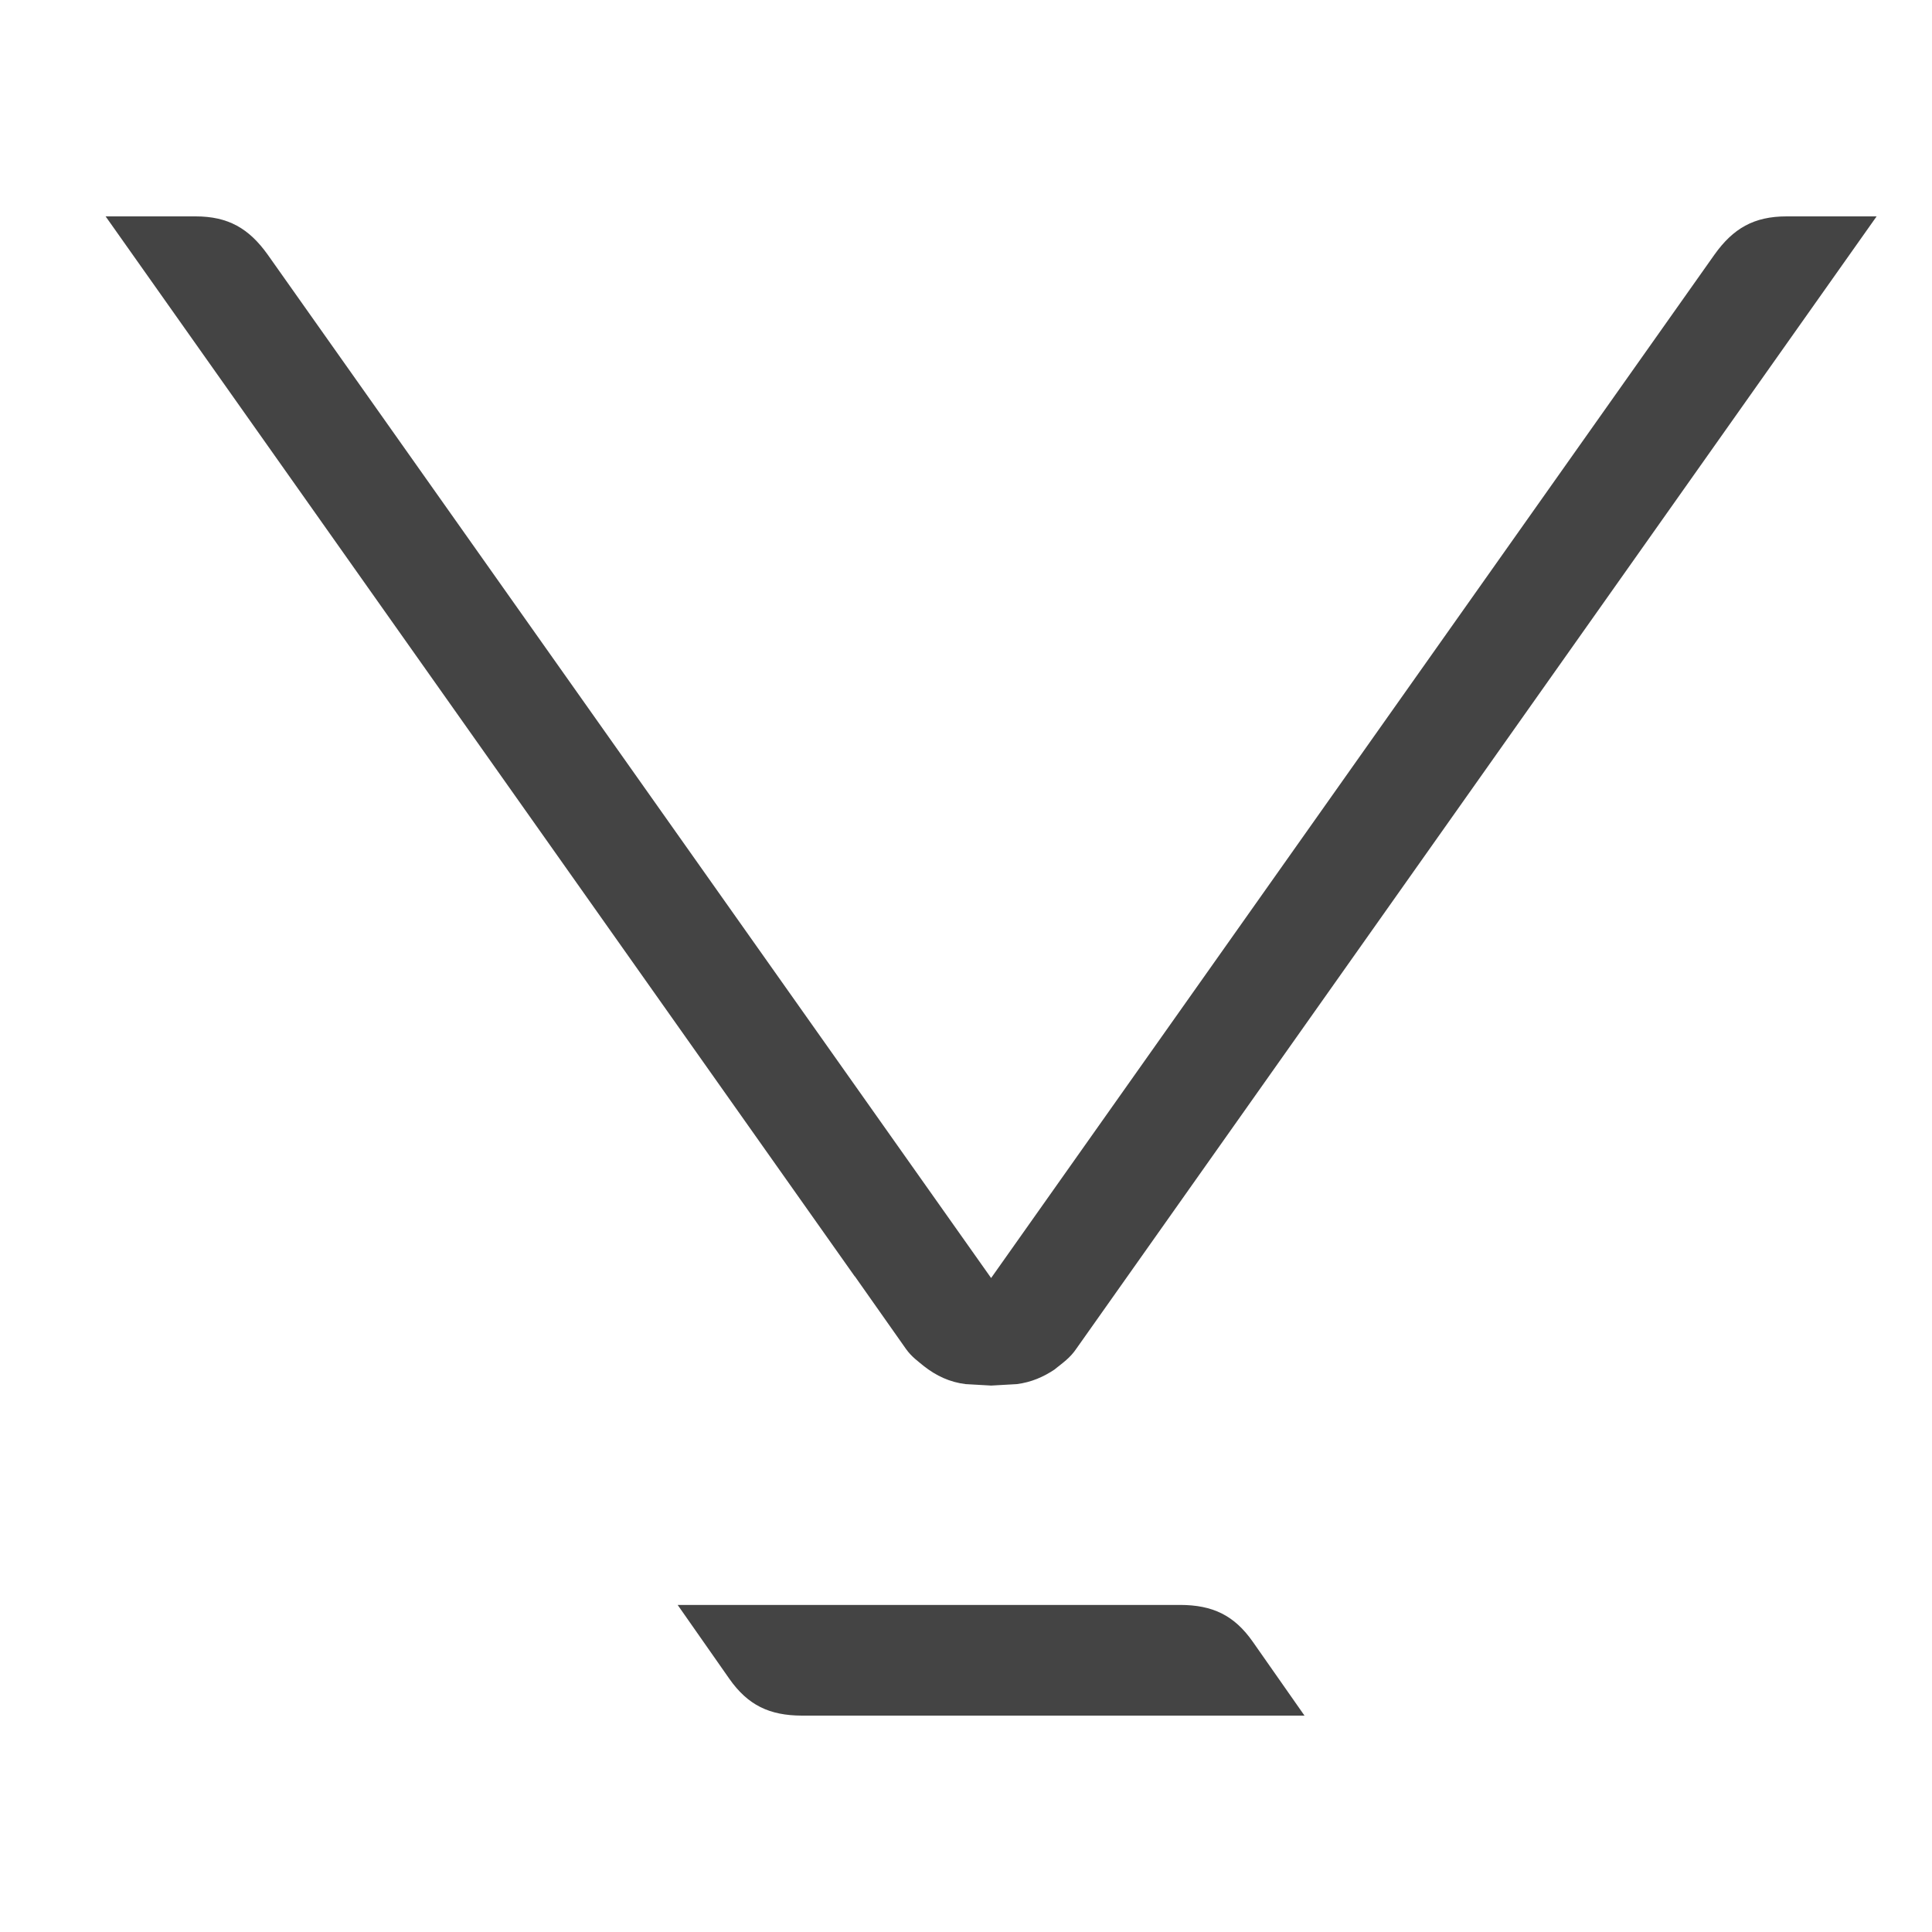
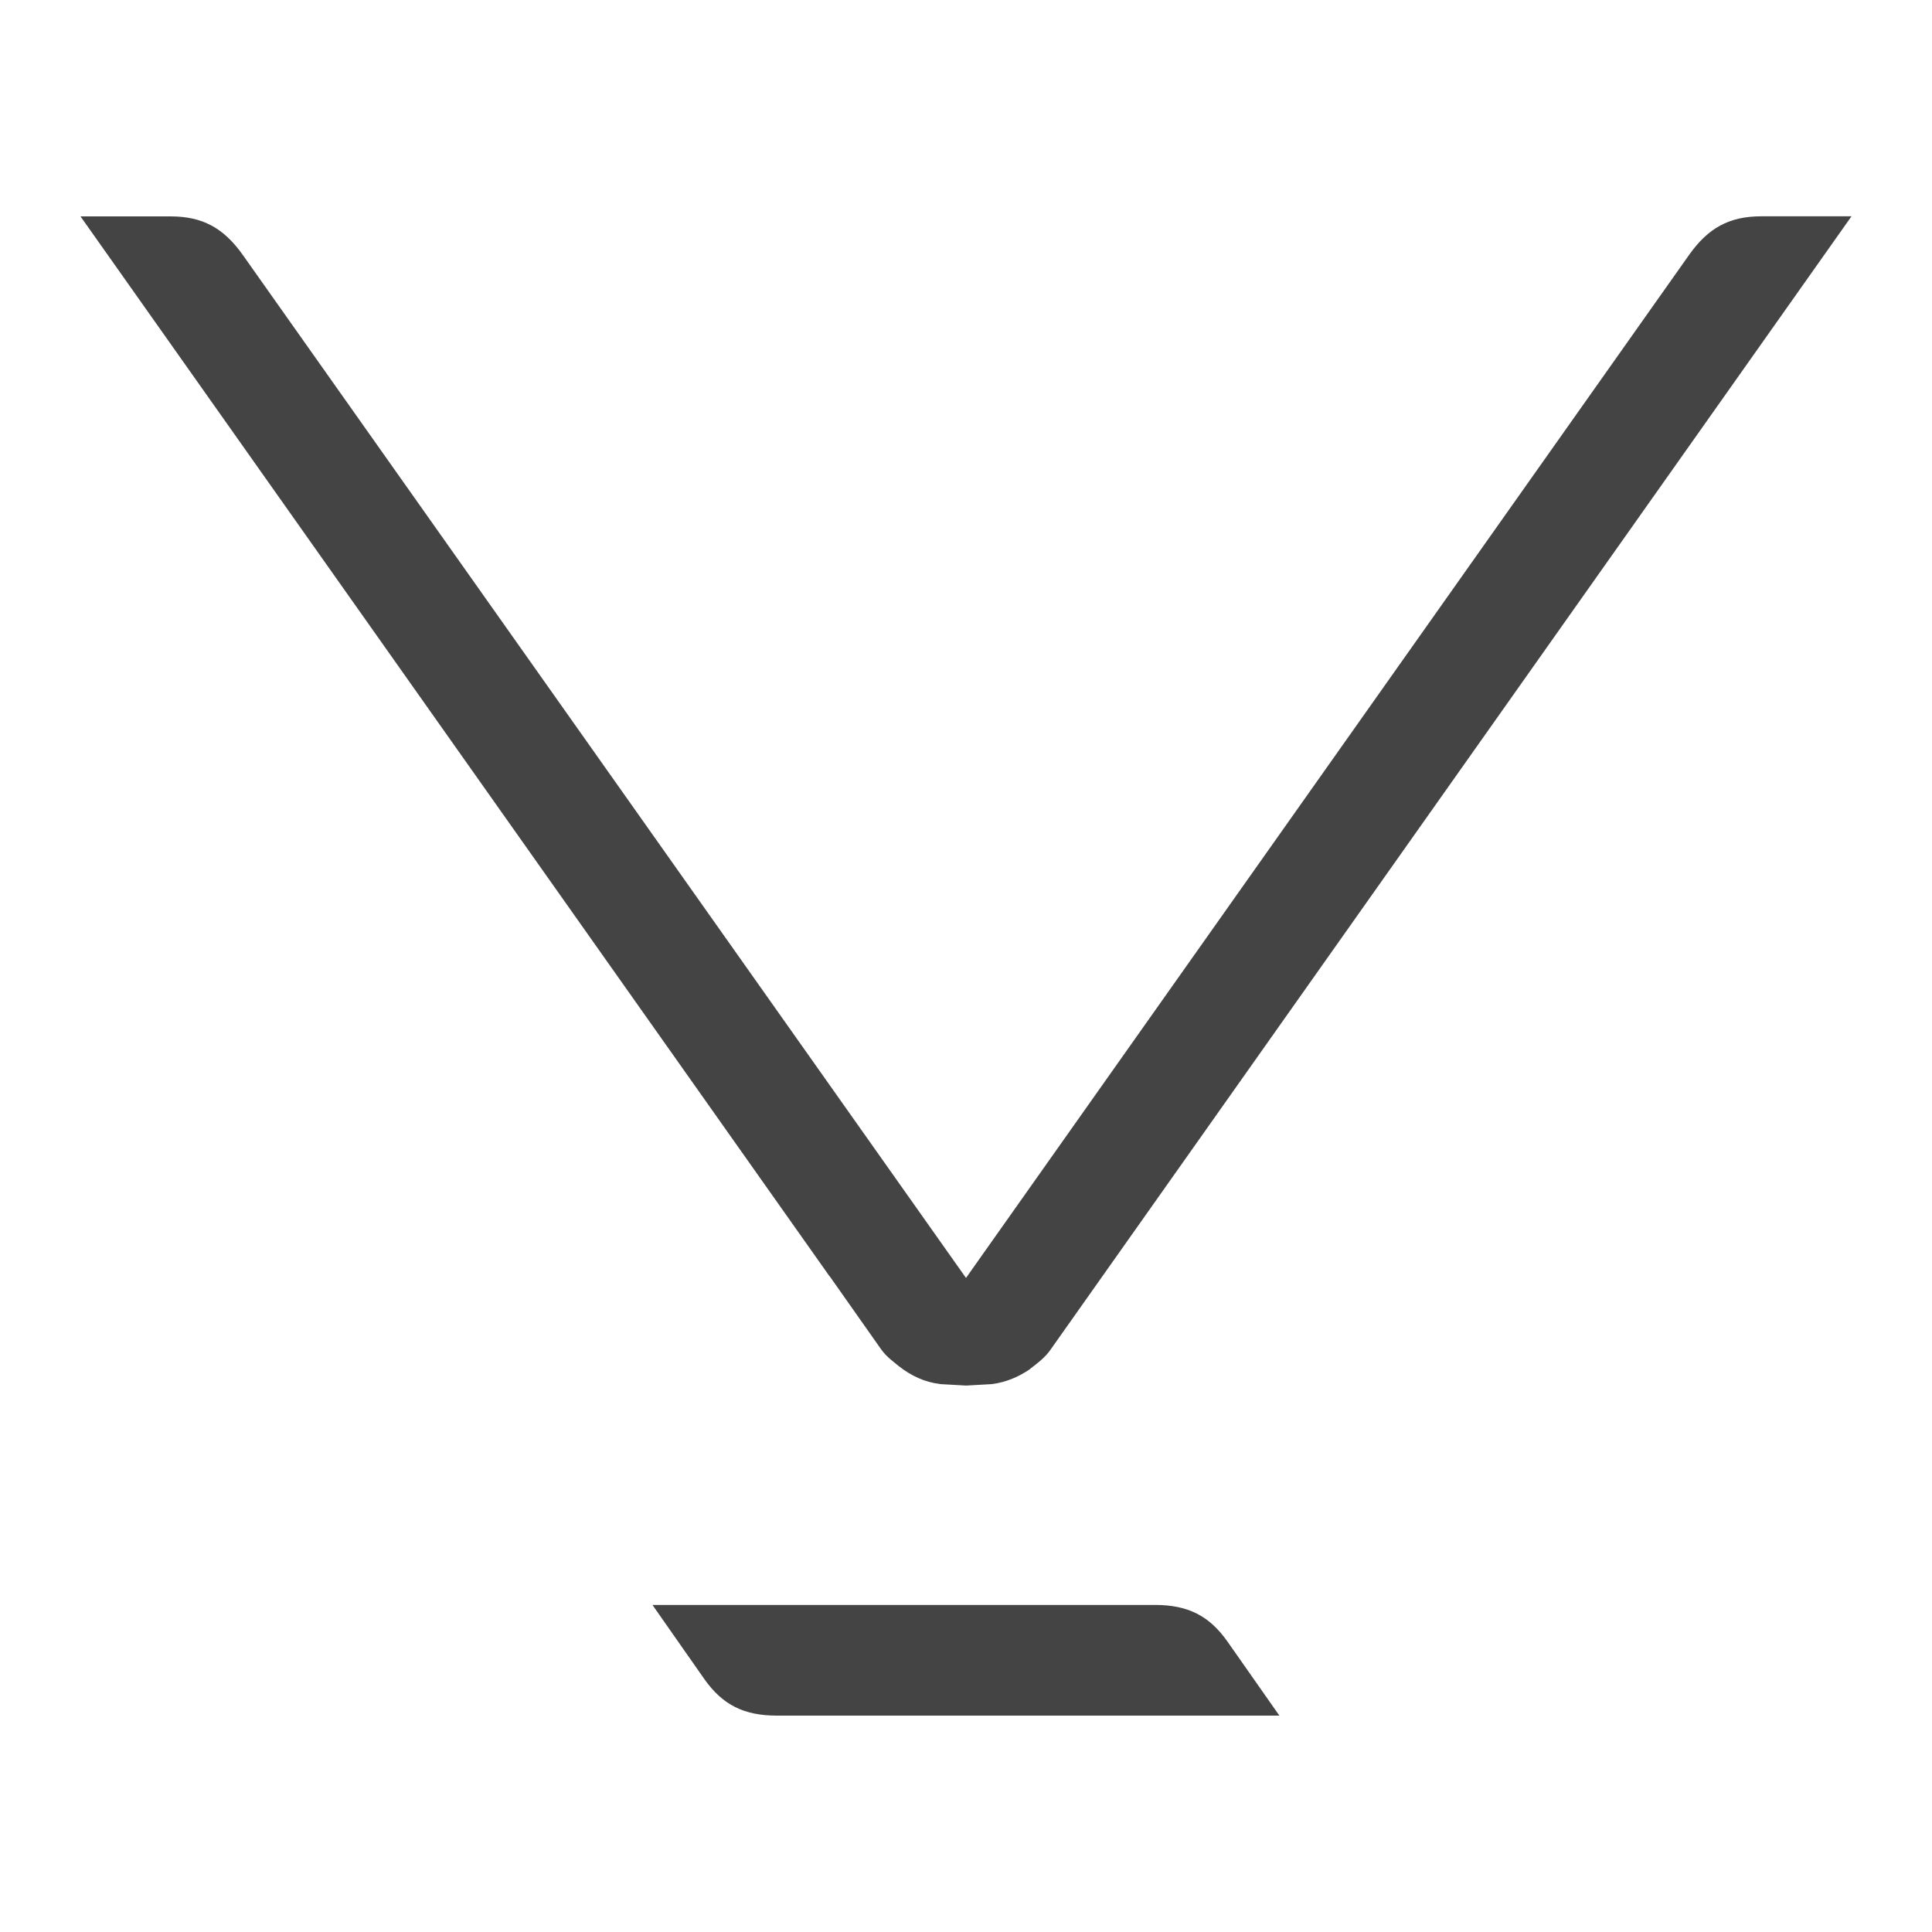
<svg xmlns="http://www.w3.org/2000/svg" version="1.1" width="24" height="24" viewBox="0 0 24 24">
-   <path fill="#444" d="M13.372 16.752c-0.077 0.116-0.175 0.182-0.266 0.255l0.001 0.001c-0.144 0.097-0.296 0.163-0.476 0.186l-0.318 0.018-0.317-0.018c-0.199-0.024-0.366-0.104-0.516-0.221-0.075-0.062-0.156-0.118-0.225-0.215l-0.635-0.902h-0.002l-9.306-13.168h1.118c0.403 0 0.662 0.148 0.896 0.476l8.986 12.712 8.985-12.712c0.233-0.327 0.491-0.476 0.896-0.476h1.119l-9.94 14.064zM16.205 21.312h-6.244c-0.402-0.001-0.671-0.129-0.902-0.459l-0.641-0.916h6.243c0.402 0.001 0.671 0.128 0.902 0.458l0.642 0.917z" />
+   <path fill="#444" d="M13.060 16.752c-0.077 0.116-0.175 0.182-0.266 0.255l0.001 0.001c-0.144 0.097-0.296 0.163-0.476 0.186l-0.318 0.018-0.317-0.018c-0.199-0.024-0.366-0.104-0.516-0.221-0.075-0.062-0.156-0.118-0.225-0.215l-0.635-0.902h-0.002l-9.306-13.168h1.118c0.403 0 0.662 0.148 0.896 0.476l8.986 12.711 8.985-12.712c0.233-0.327 0.491-0.476 0.896-0.476h1.119l-9.94 14.065zM15.893 21.312h-6.245c-0.402-0.001-0.671-0.129-0.902-0.459l-0.641-0.916h6.243c0.402 0.001 0.671 0.128 0.902 0.458l0.643 0.917z" />
</svg>
